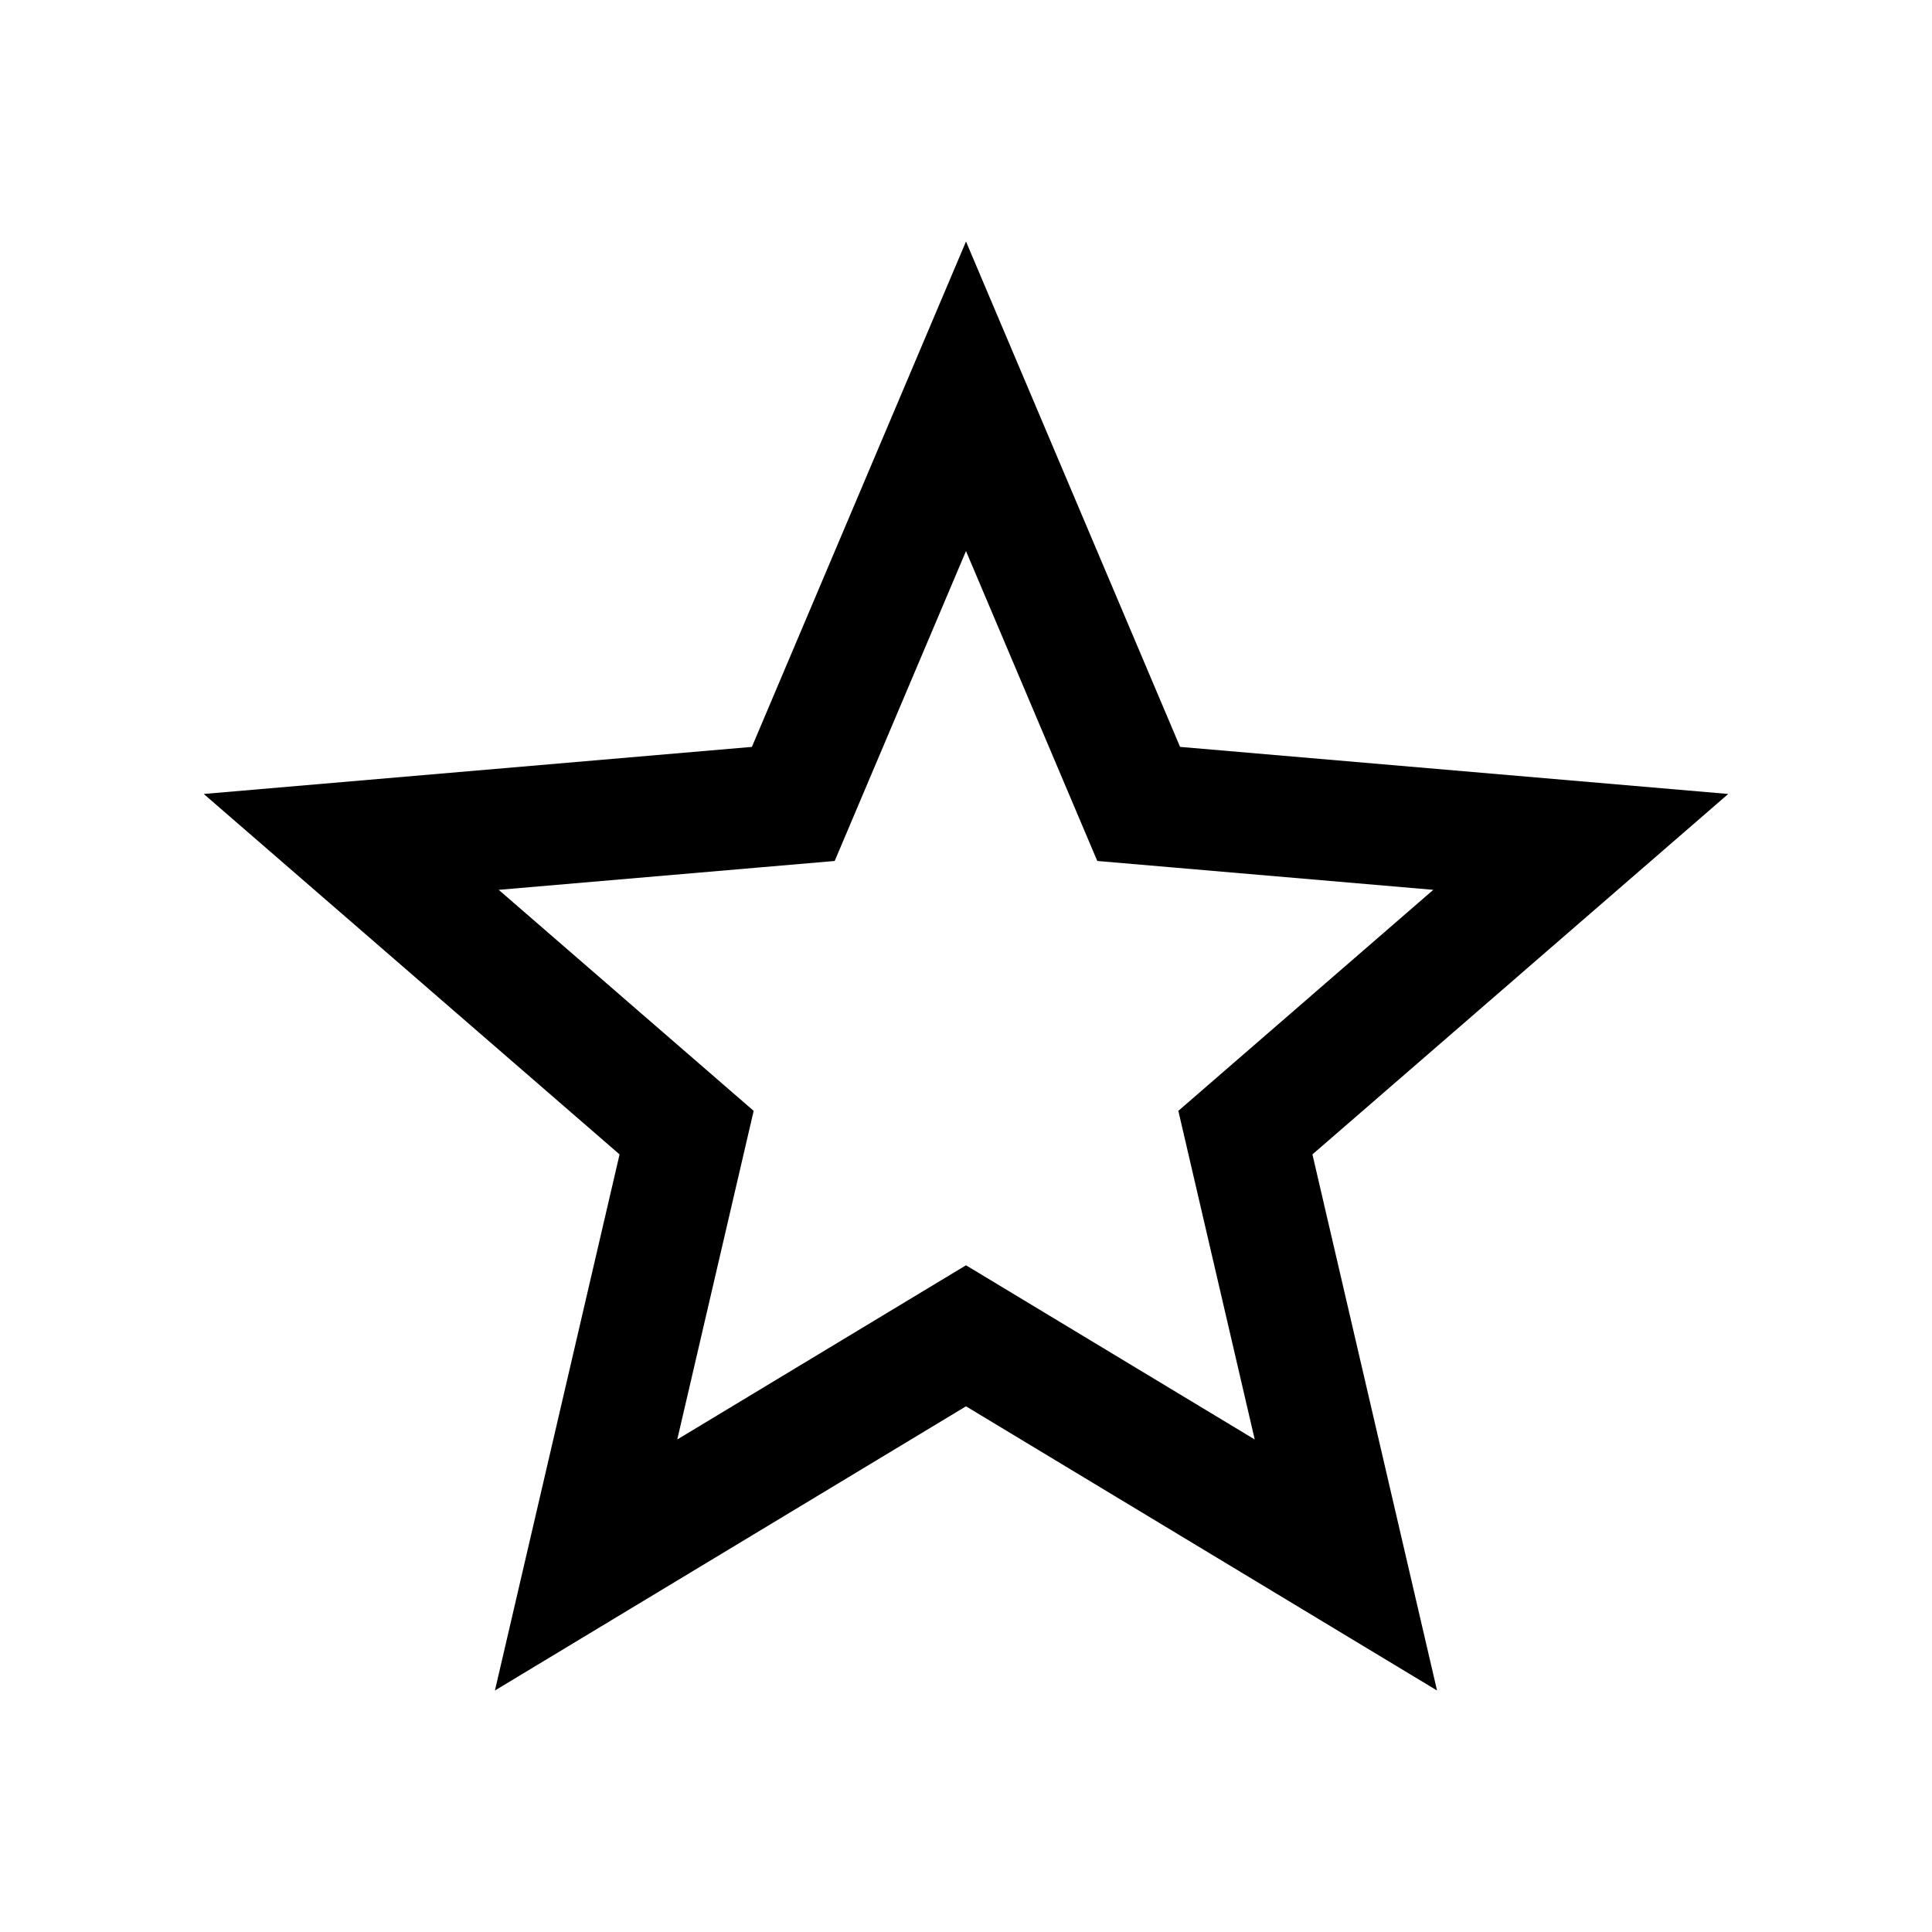
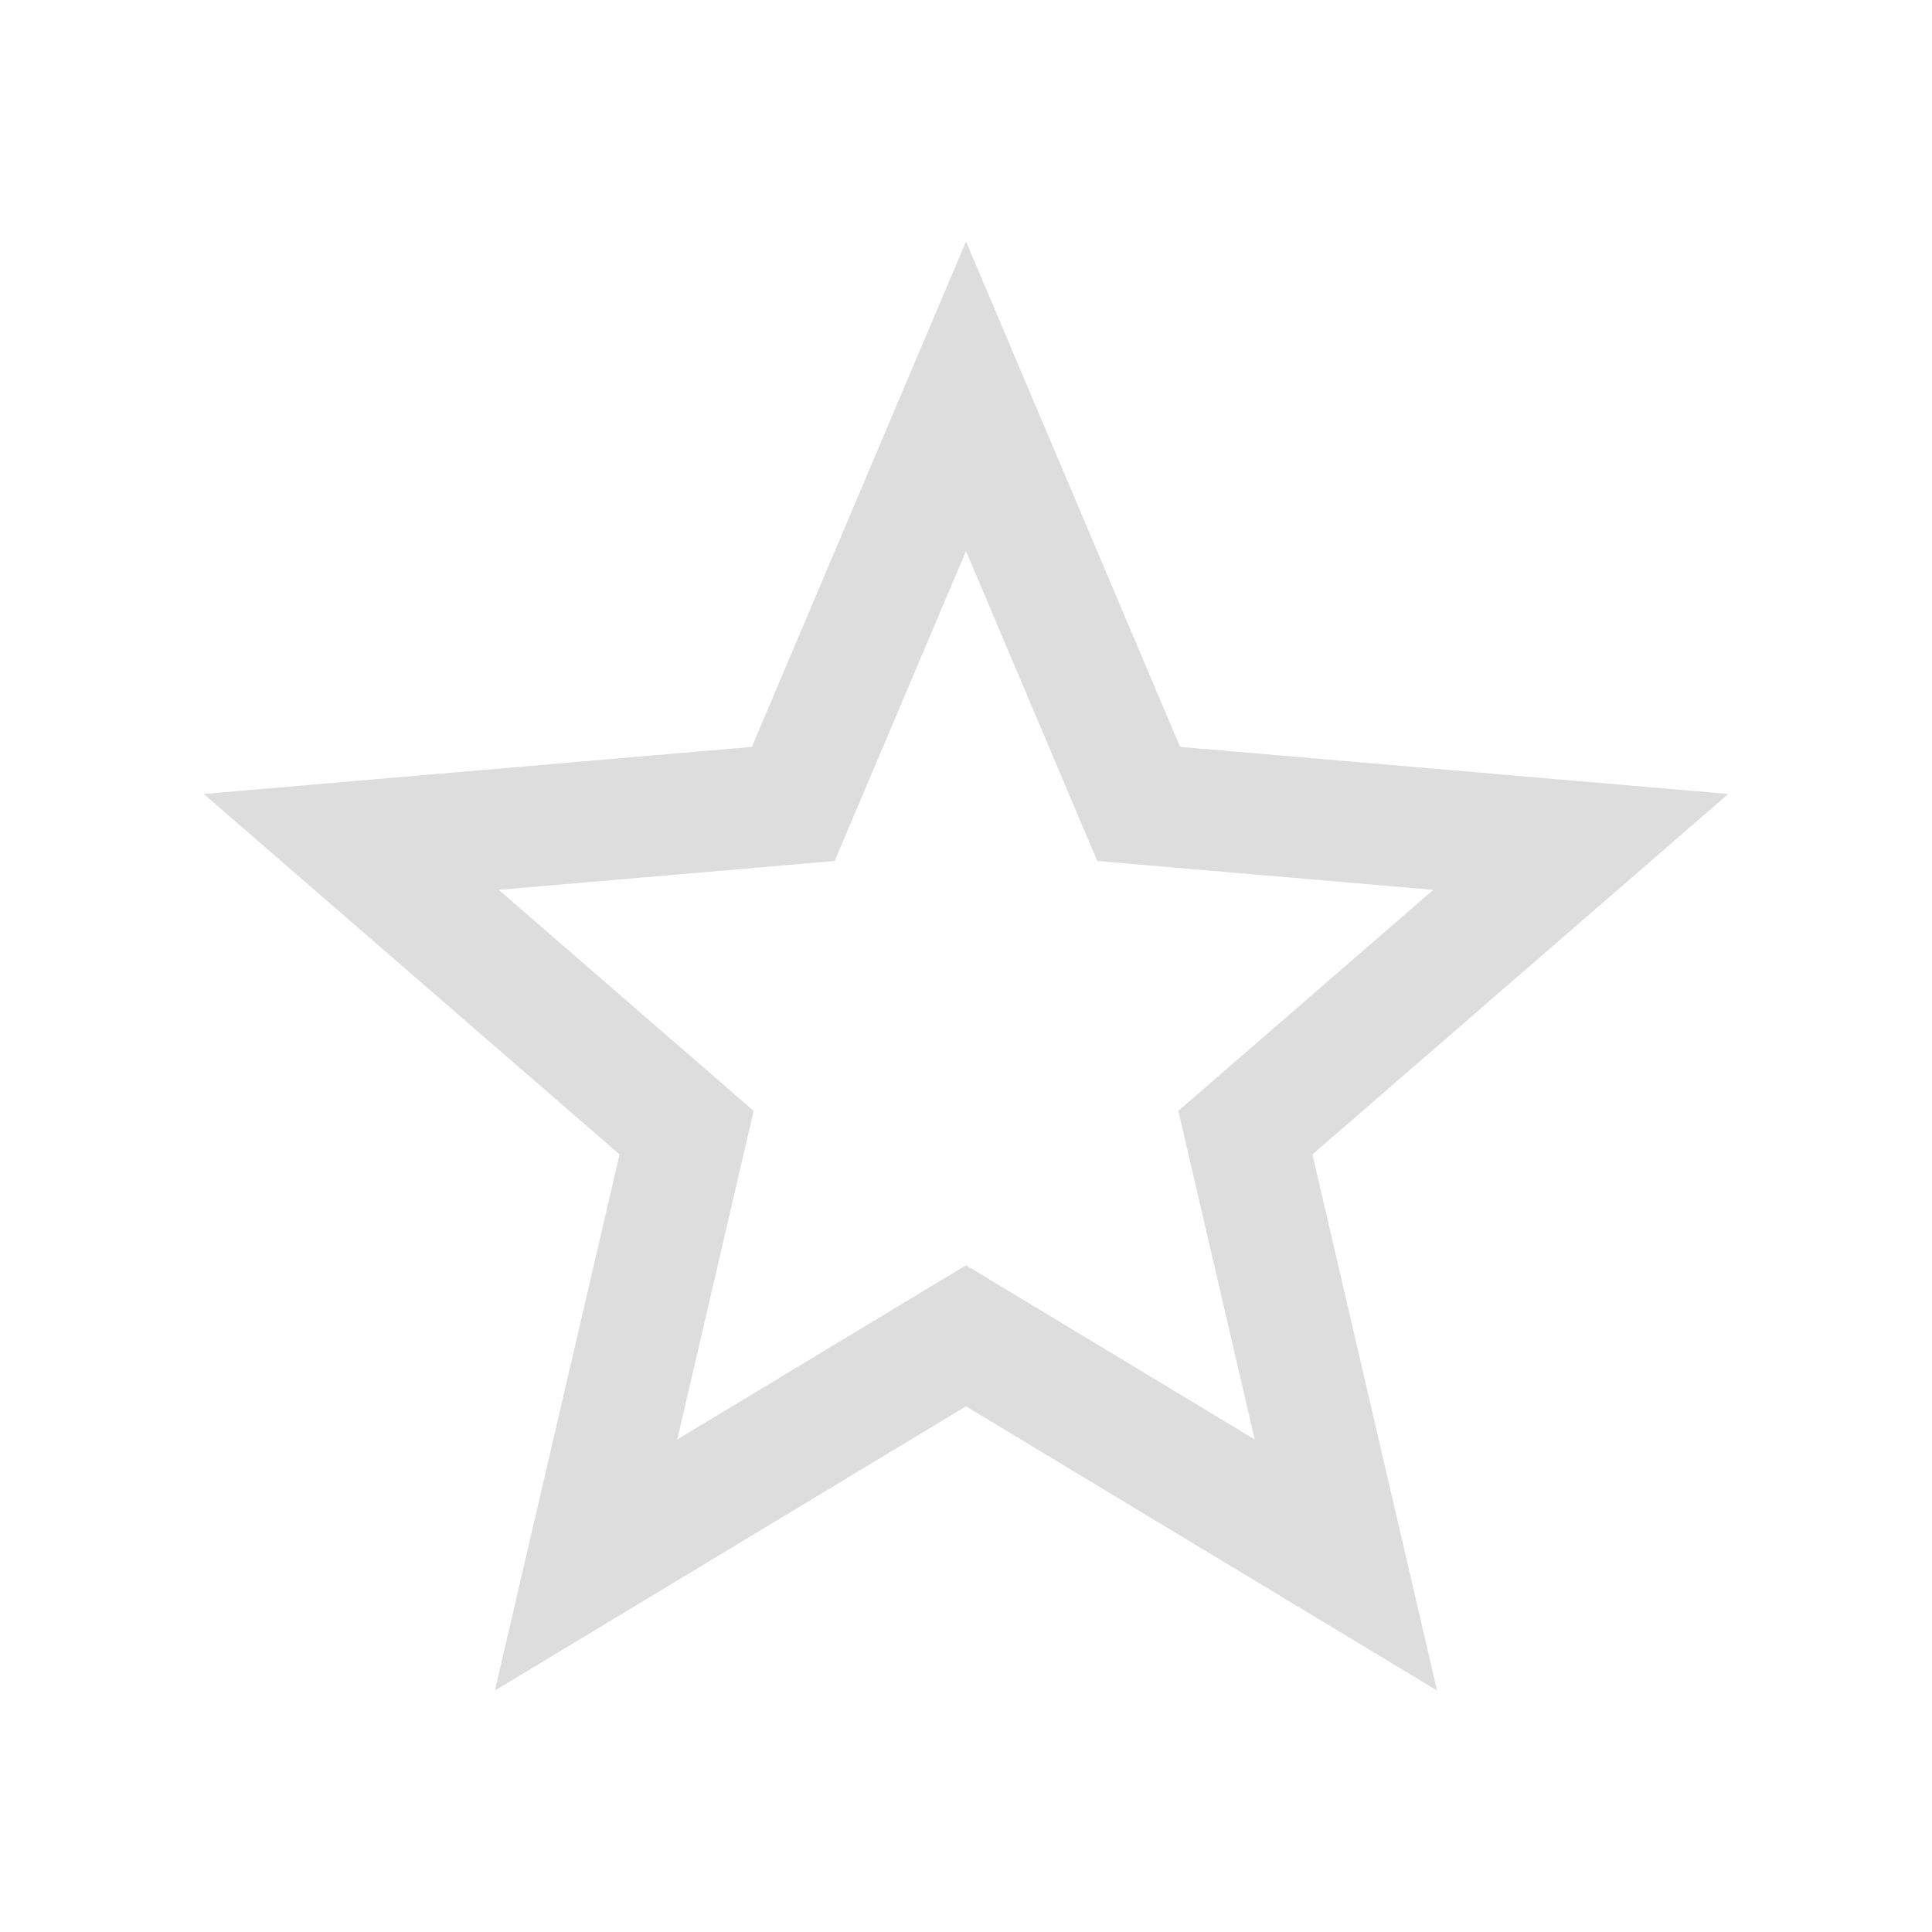
<svg xmlns="http://www.w3.org/2000/svg" viewBox="0 0 512 512">
-   <path d="M458 210.409l-145.267-12.476L256 64l-56.743 133.934L54 210.409l110.192 95.524L131.161 448 256 372.686 380.83 448l-33.021-142.066L458 210.409zM272.531 345.286L256 335.312l-16.53 9.973-59.988 36.191 15.879-68.296 4.369-18.79-14.577-12.637-52.994-45.939 69.836-5.998 19.206-1.65 7.521-17.75 27.276-64.381 27.27 64.379 7.52 17.751 19.208 1.65 69.846 5.998-52.993 45.939-14.576 12.636 4.367 18.788 15.875 68.299-59.984-36.189z" />
+   <path fill="#ddd" d="M458 210.409l-145.267-12.476L256 64l-56.743 133.934L54 210.409l110.192 95.524L131.161 448 256 372.686 380.83 448l-33.021-142.066L458 210.409zM272.531 345.286L256 335.312l-16.53 9.973-59.988 36.191 15.879-68.296 4.369-18.79-14.577-12.637-52.994-45.939 69.836-5.998 19.206-1.65 7.521-17.75 27.276-64.381 27.27 64.379 7.52 17.751 19.208 1.65 69.846 5.998-52.993 45.939-14.576 12.636 4.367 18.788 15.875 68.299-59.984-36.189z" />
</svg>
